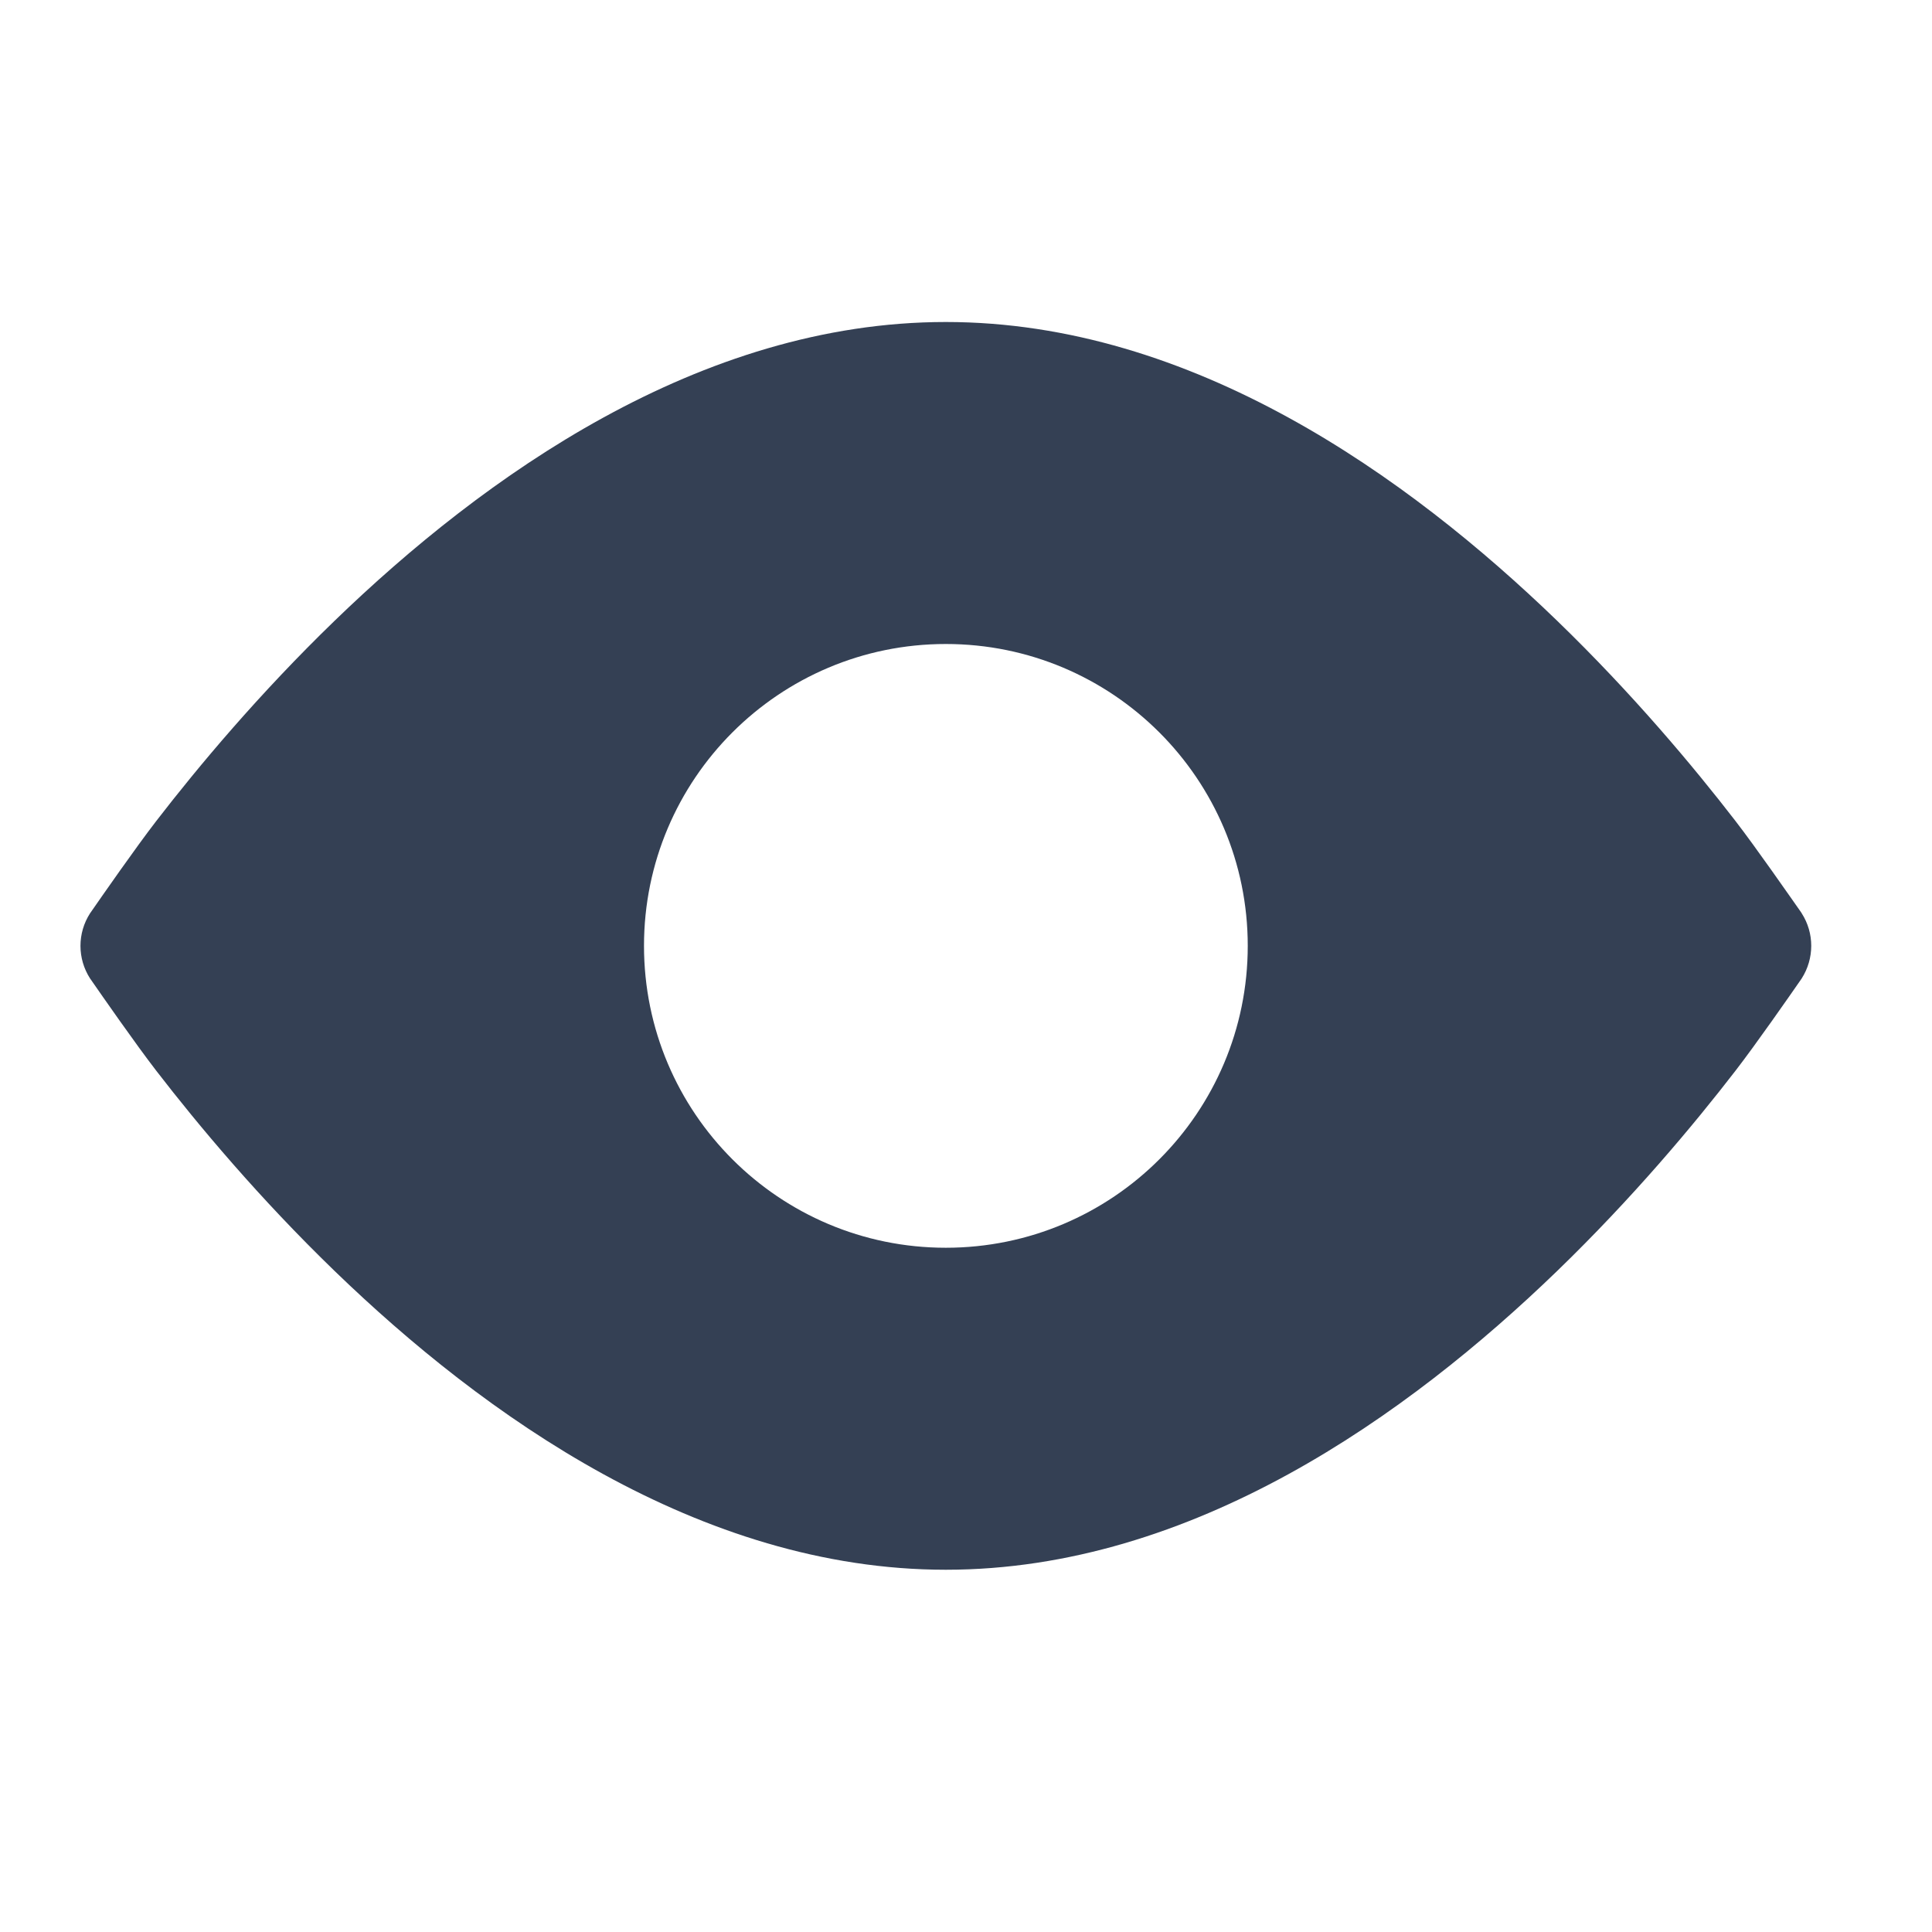
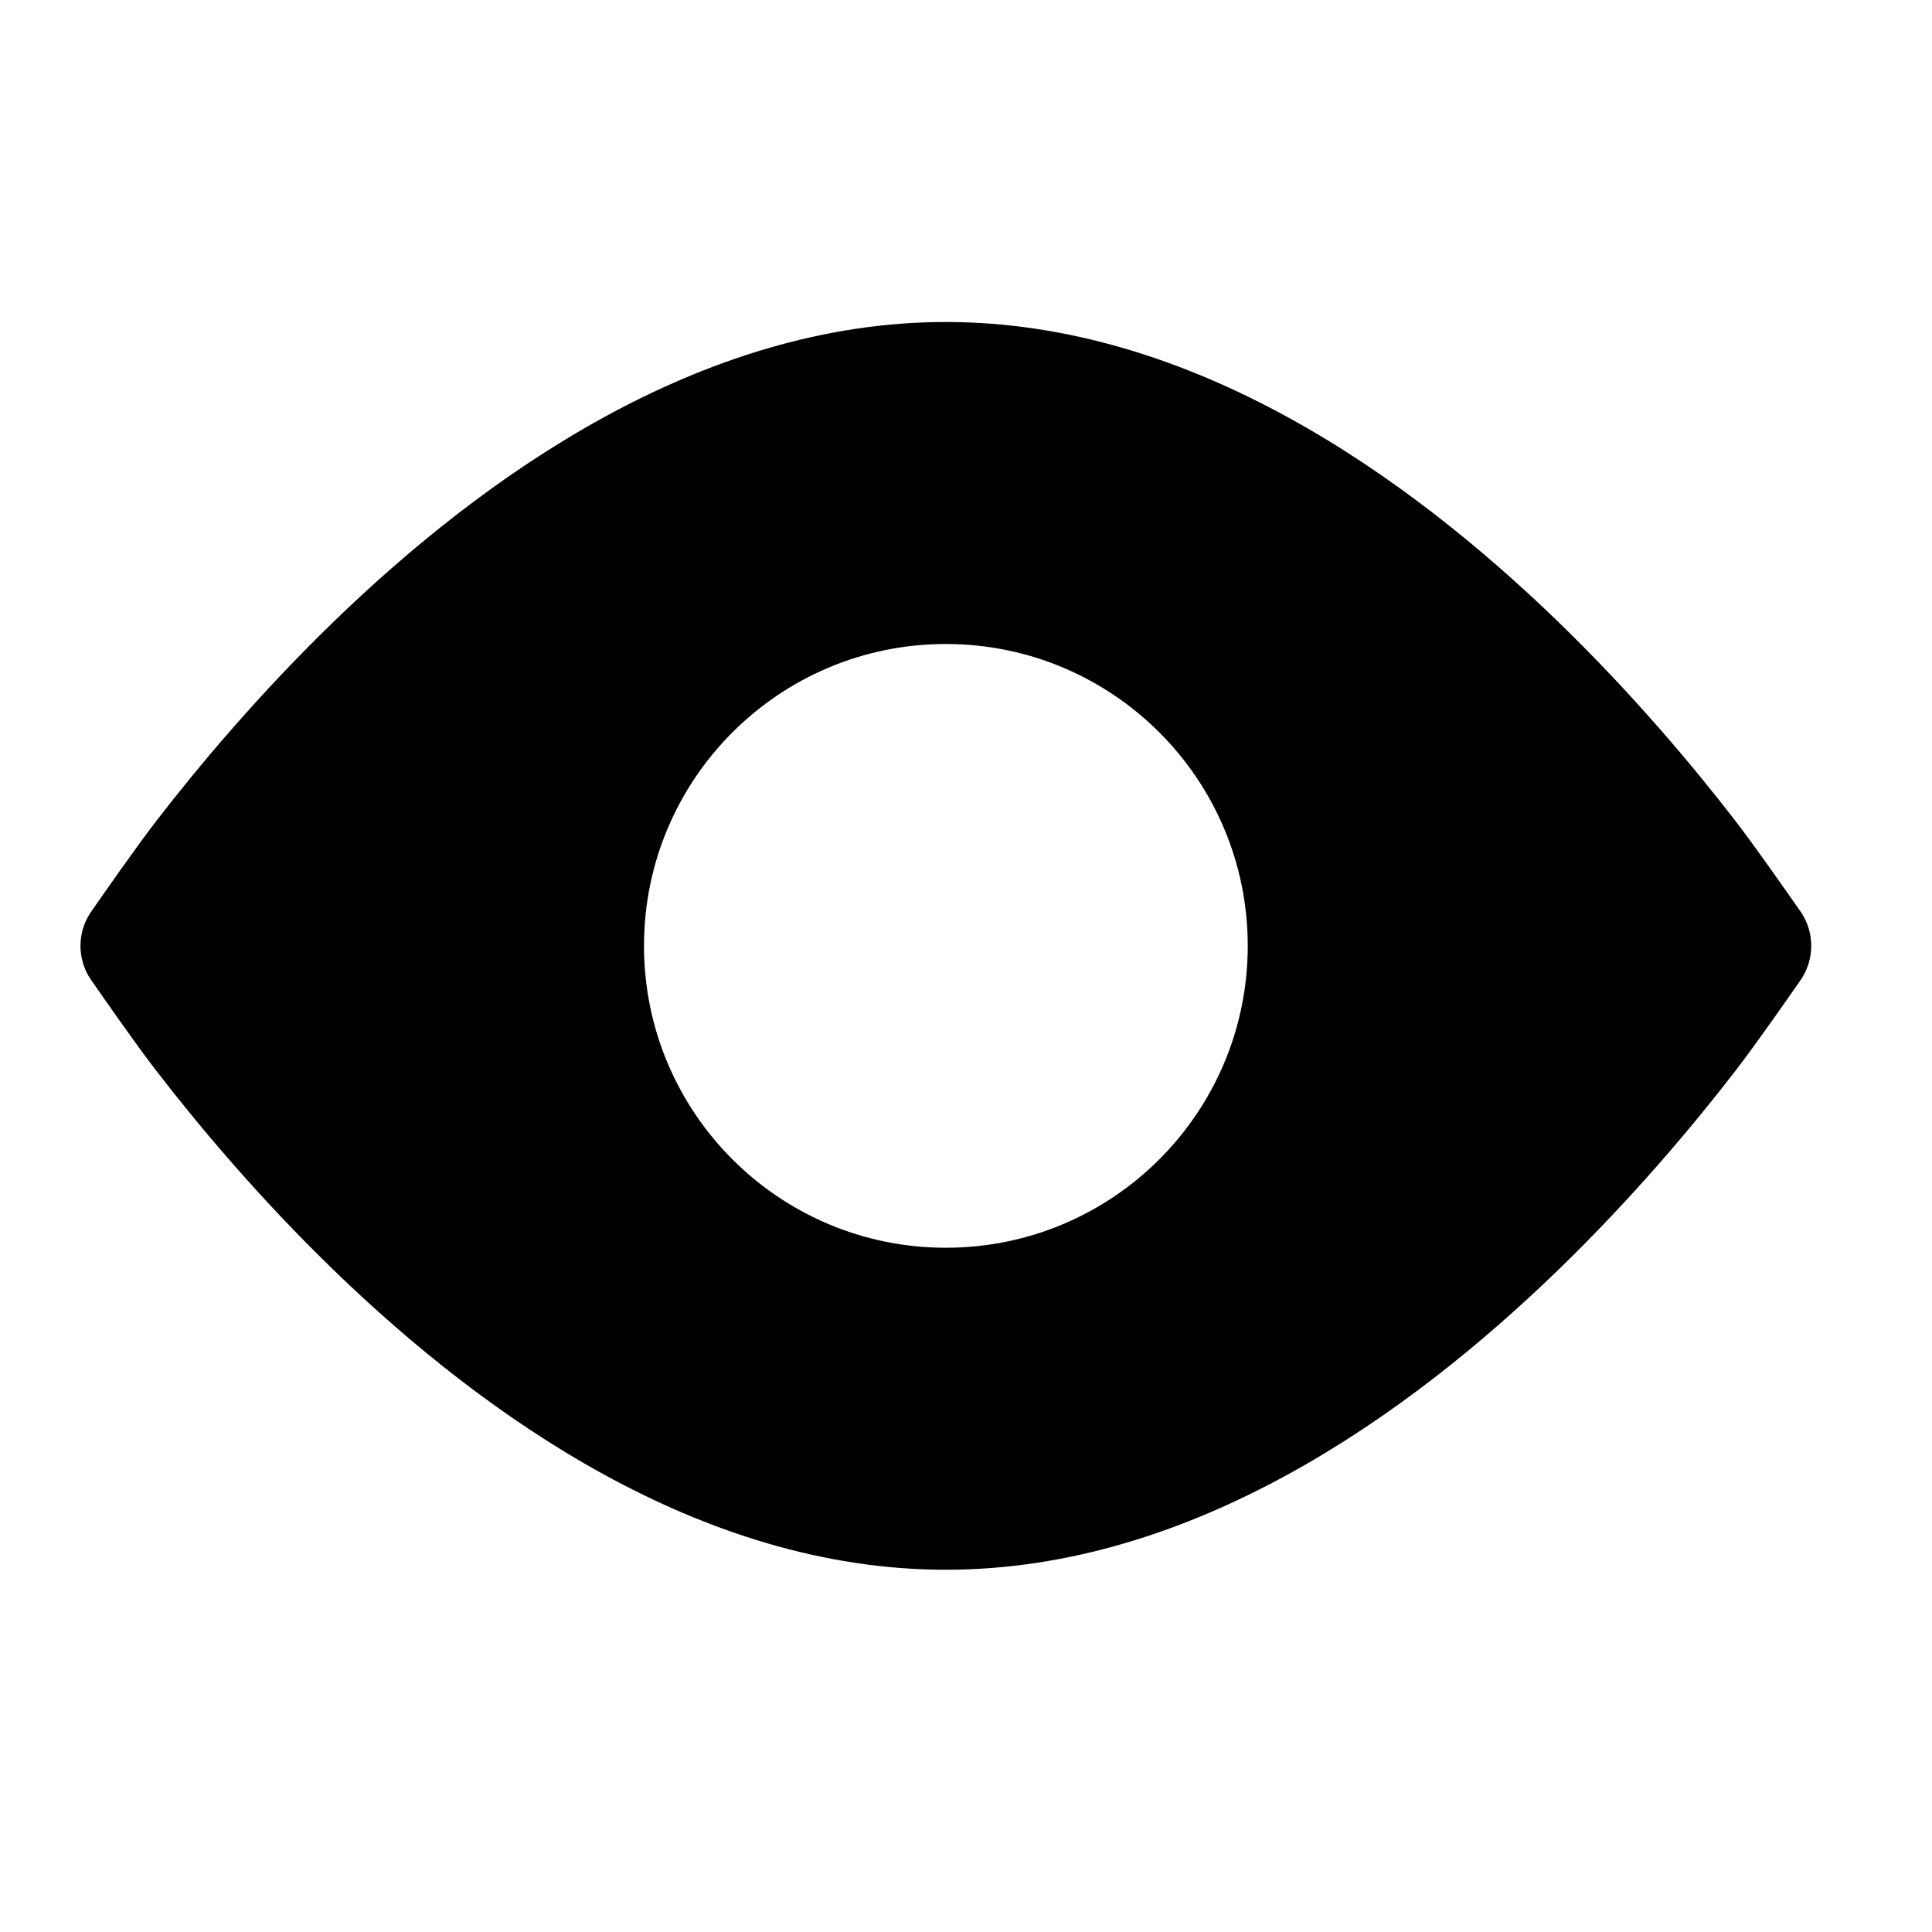
<svg xmlns="http://www.w3.org/2000/svg" width="18" height="18" viewBox="0 0 18 18" fill="none">
-   <path fill-rule="evenodd" clip-rule="evenodd" d="M16.786 9.116L16.782 9.122C16.673 9.279 16.362 9.726 16.169 9.976C15.777 10.484 15.21 11.162 14.507 11.842C13.123 13.18 11.111 14.625 8.812 14.625C6.515 14.625 4.502 13.18 3.118 11.842C2.415 11.162 1.848 10.484 1.456 9.976C1.263 9.726 0.953 9.28 0.844 9.123L0.839 9.116C0.72 8.931 0.72 8.694 0.839 8.509L0.844 8.502C0.953 8.345 1.263 7.899 1.456 7.649C1.848 7.141 2.415 6.463 3.118 5.783C4.502 4.445 6.515 3 8.812 3C11.111 3 13.123 4.445 14.507 5.783C15.21 6.463 15.777 7.141 16.169 7.649C16.362 7.899 16.672 8.346 16.782 8.502L16.786 8.509C16.905 8.694 16.904 8.931 16.786 9.116ZM8.812 11.625C7.259 11.625 6 10.366 6 8.812C6 7.259 7.259 6 8.812 6C10.366 6 11.625 7.259 11.625 8.812C11.625 10.366 10.366 11.625 8.812 11.625Z" fill="#344054" />
+   <path fill-rule="evenodd" clip-rule="evenodd" d="M16.786 9.116L16.782 9.122C16.673 9.279 16.362 9.726 16.169 9.976C15.777 10.484 15.21 11.162 14.507 11.842C13.123 13.18 11.111 14.625 8.812 14.625C6.515 14.625 4.502 13.18 3.118 11.842C2.415 11.162 1.848 10.484 1.456 9.976C1.263 9.726 0.953 9.28 0.844 9.123L0.839 9.116C0.72 8.931 0.72 8.694 0.839 8.509L0.844 8.502C0.953 8.345 1.263 7.899 1.456 7.649C1.848 7.141 2.415 6.463 3.118 5.783C4.502 4.445 6.515 3 8.812 3C11.111 3 13.123 4.445 14.507 5.783C15.21 6.463 15.777 7.141 16.169 7.649C16.362 7.899 16.672 8.346 16.782 8.502L16.786 8.509C16.905 8.694 16.904 8.931 16.786 9.116ZM8.812 11.625C7.259 11.625 6 10.366 6 8.812C6 7.259 7.259 6 8.812 6C10.366 6 11.625 7.259 11.625 8.812C11.625 10.366 10.366 11.625 8.812 11.625Z" fill="currentColor" />
</svg>
